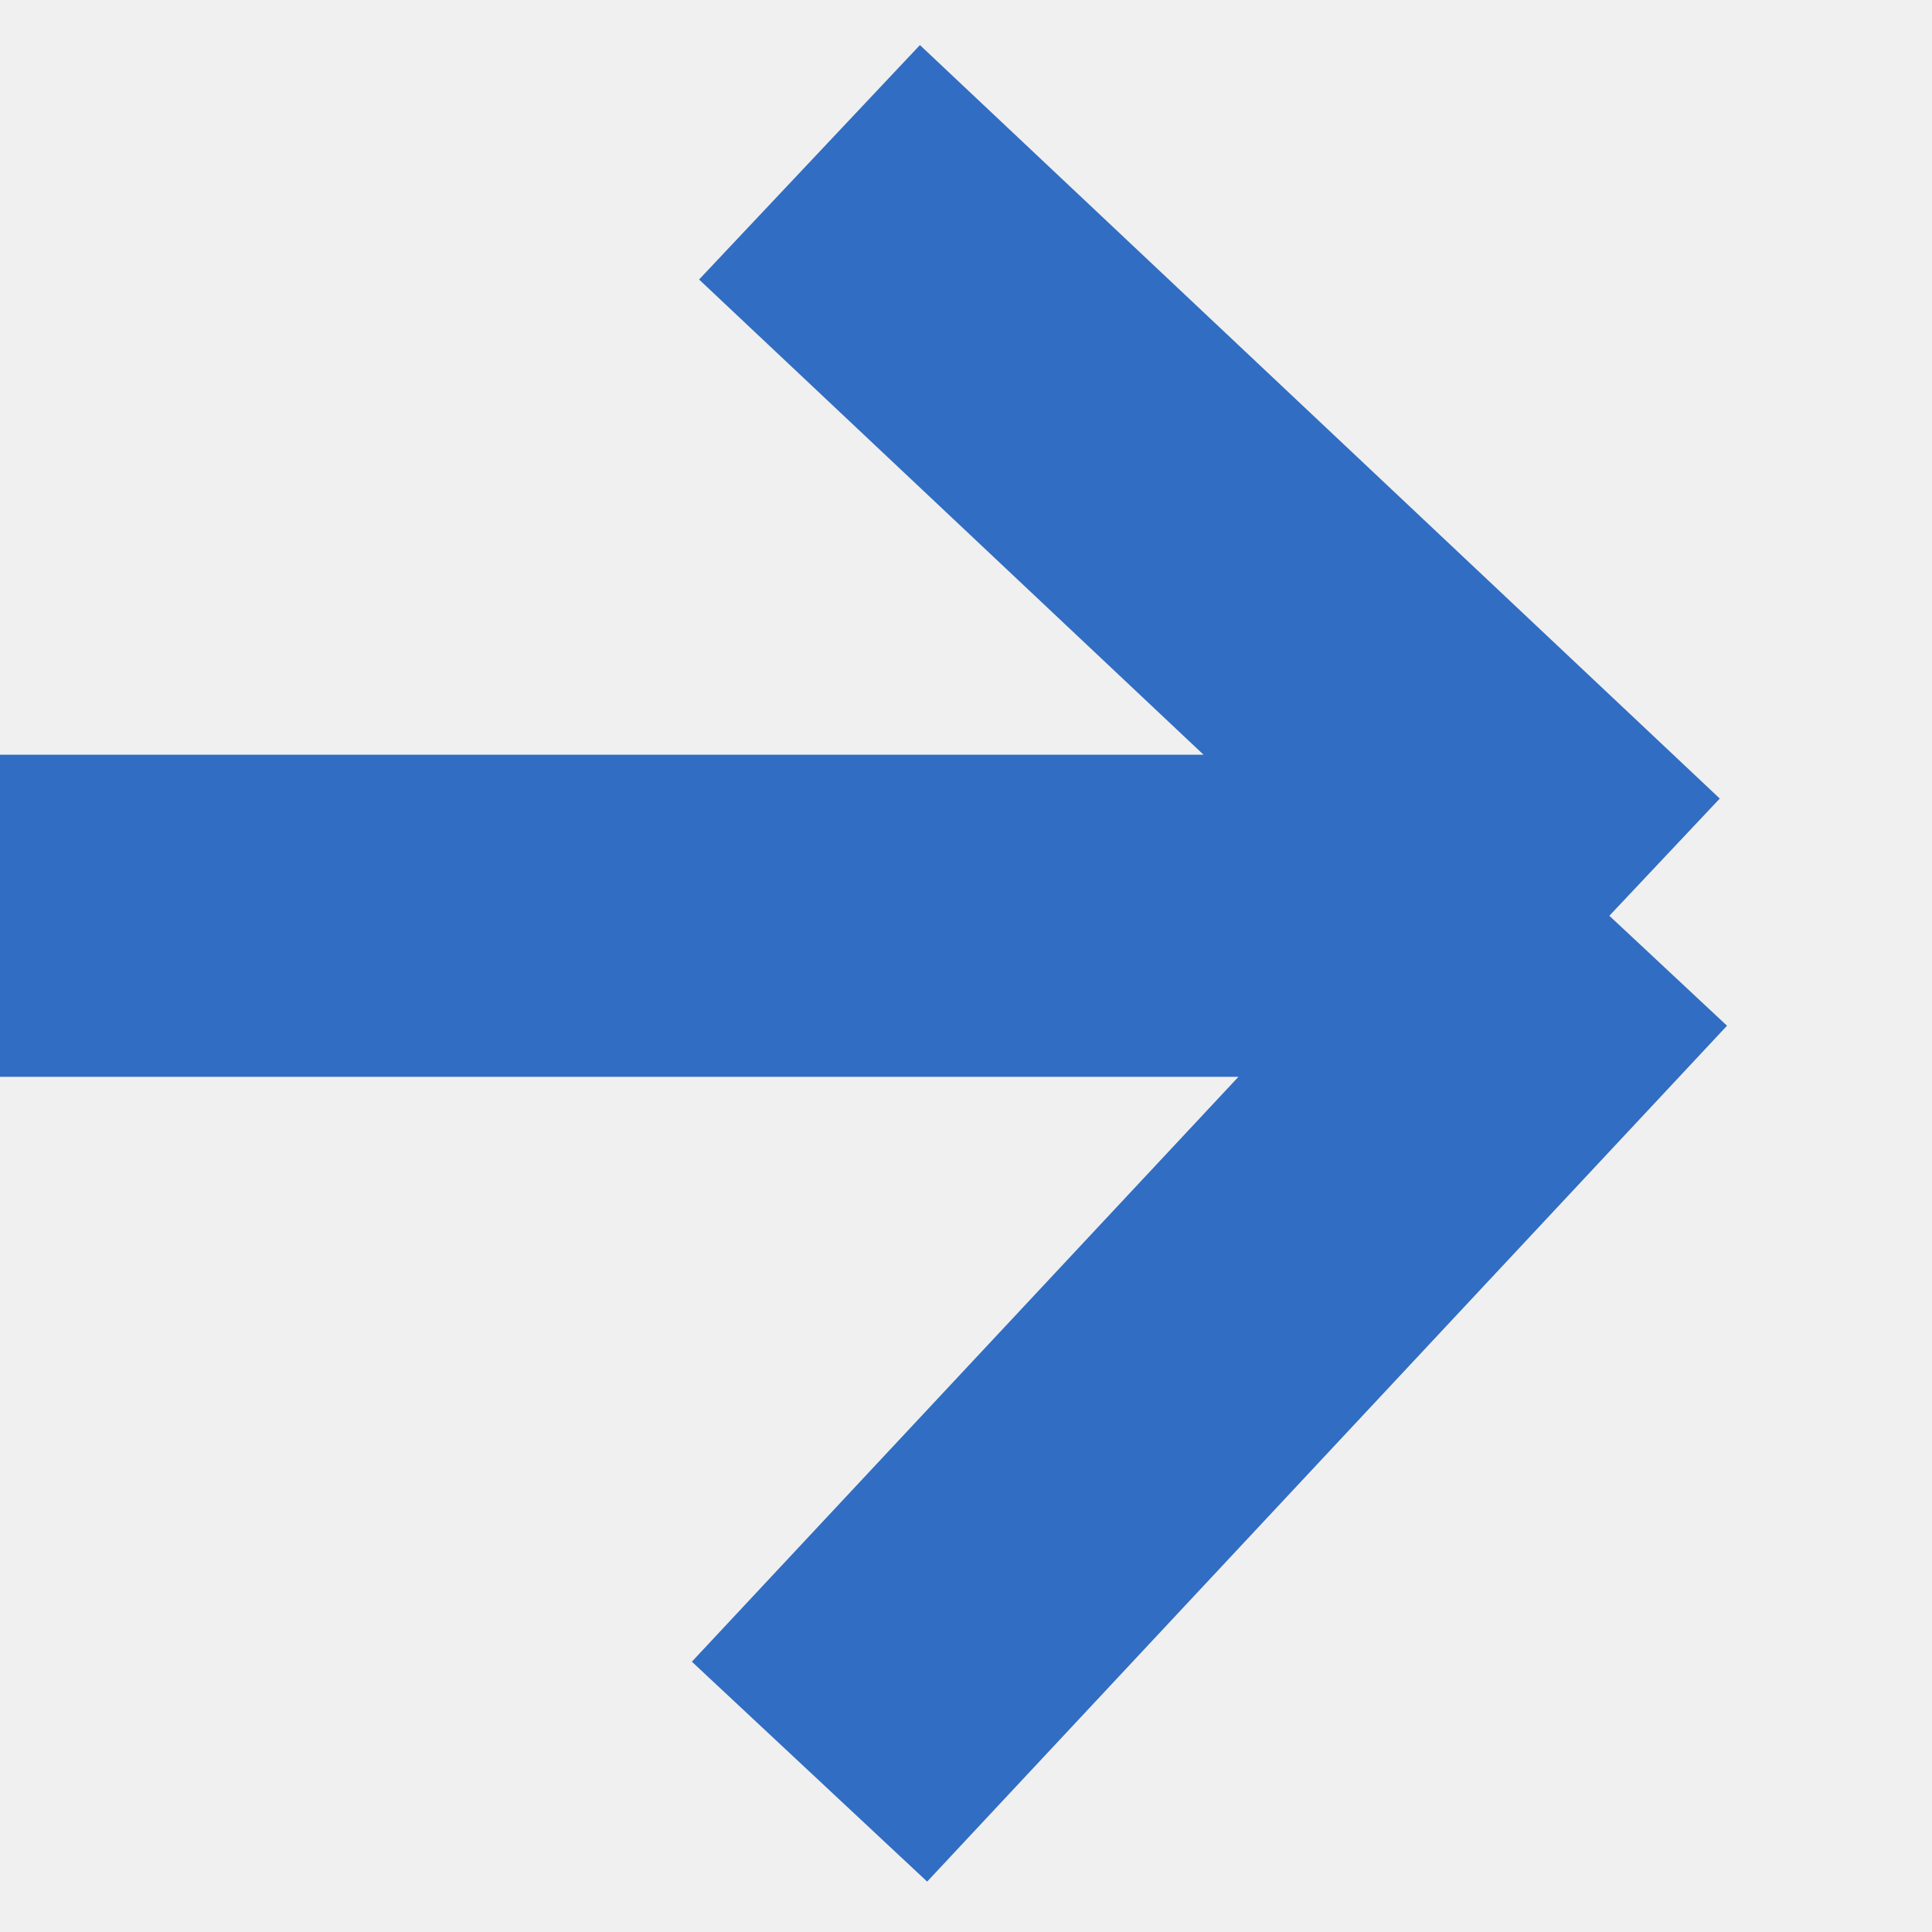
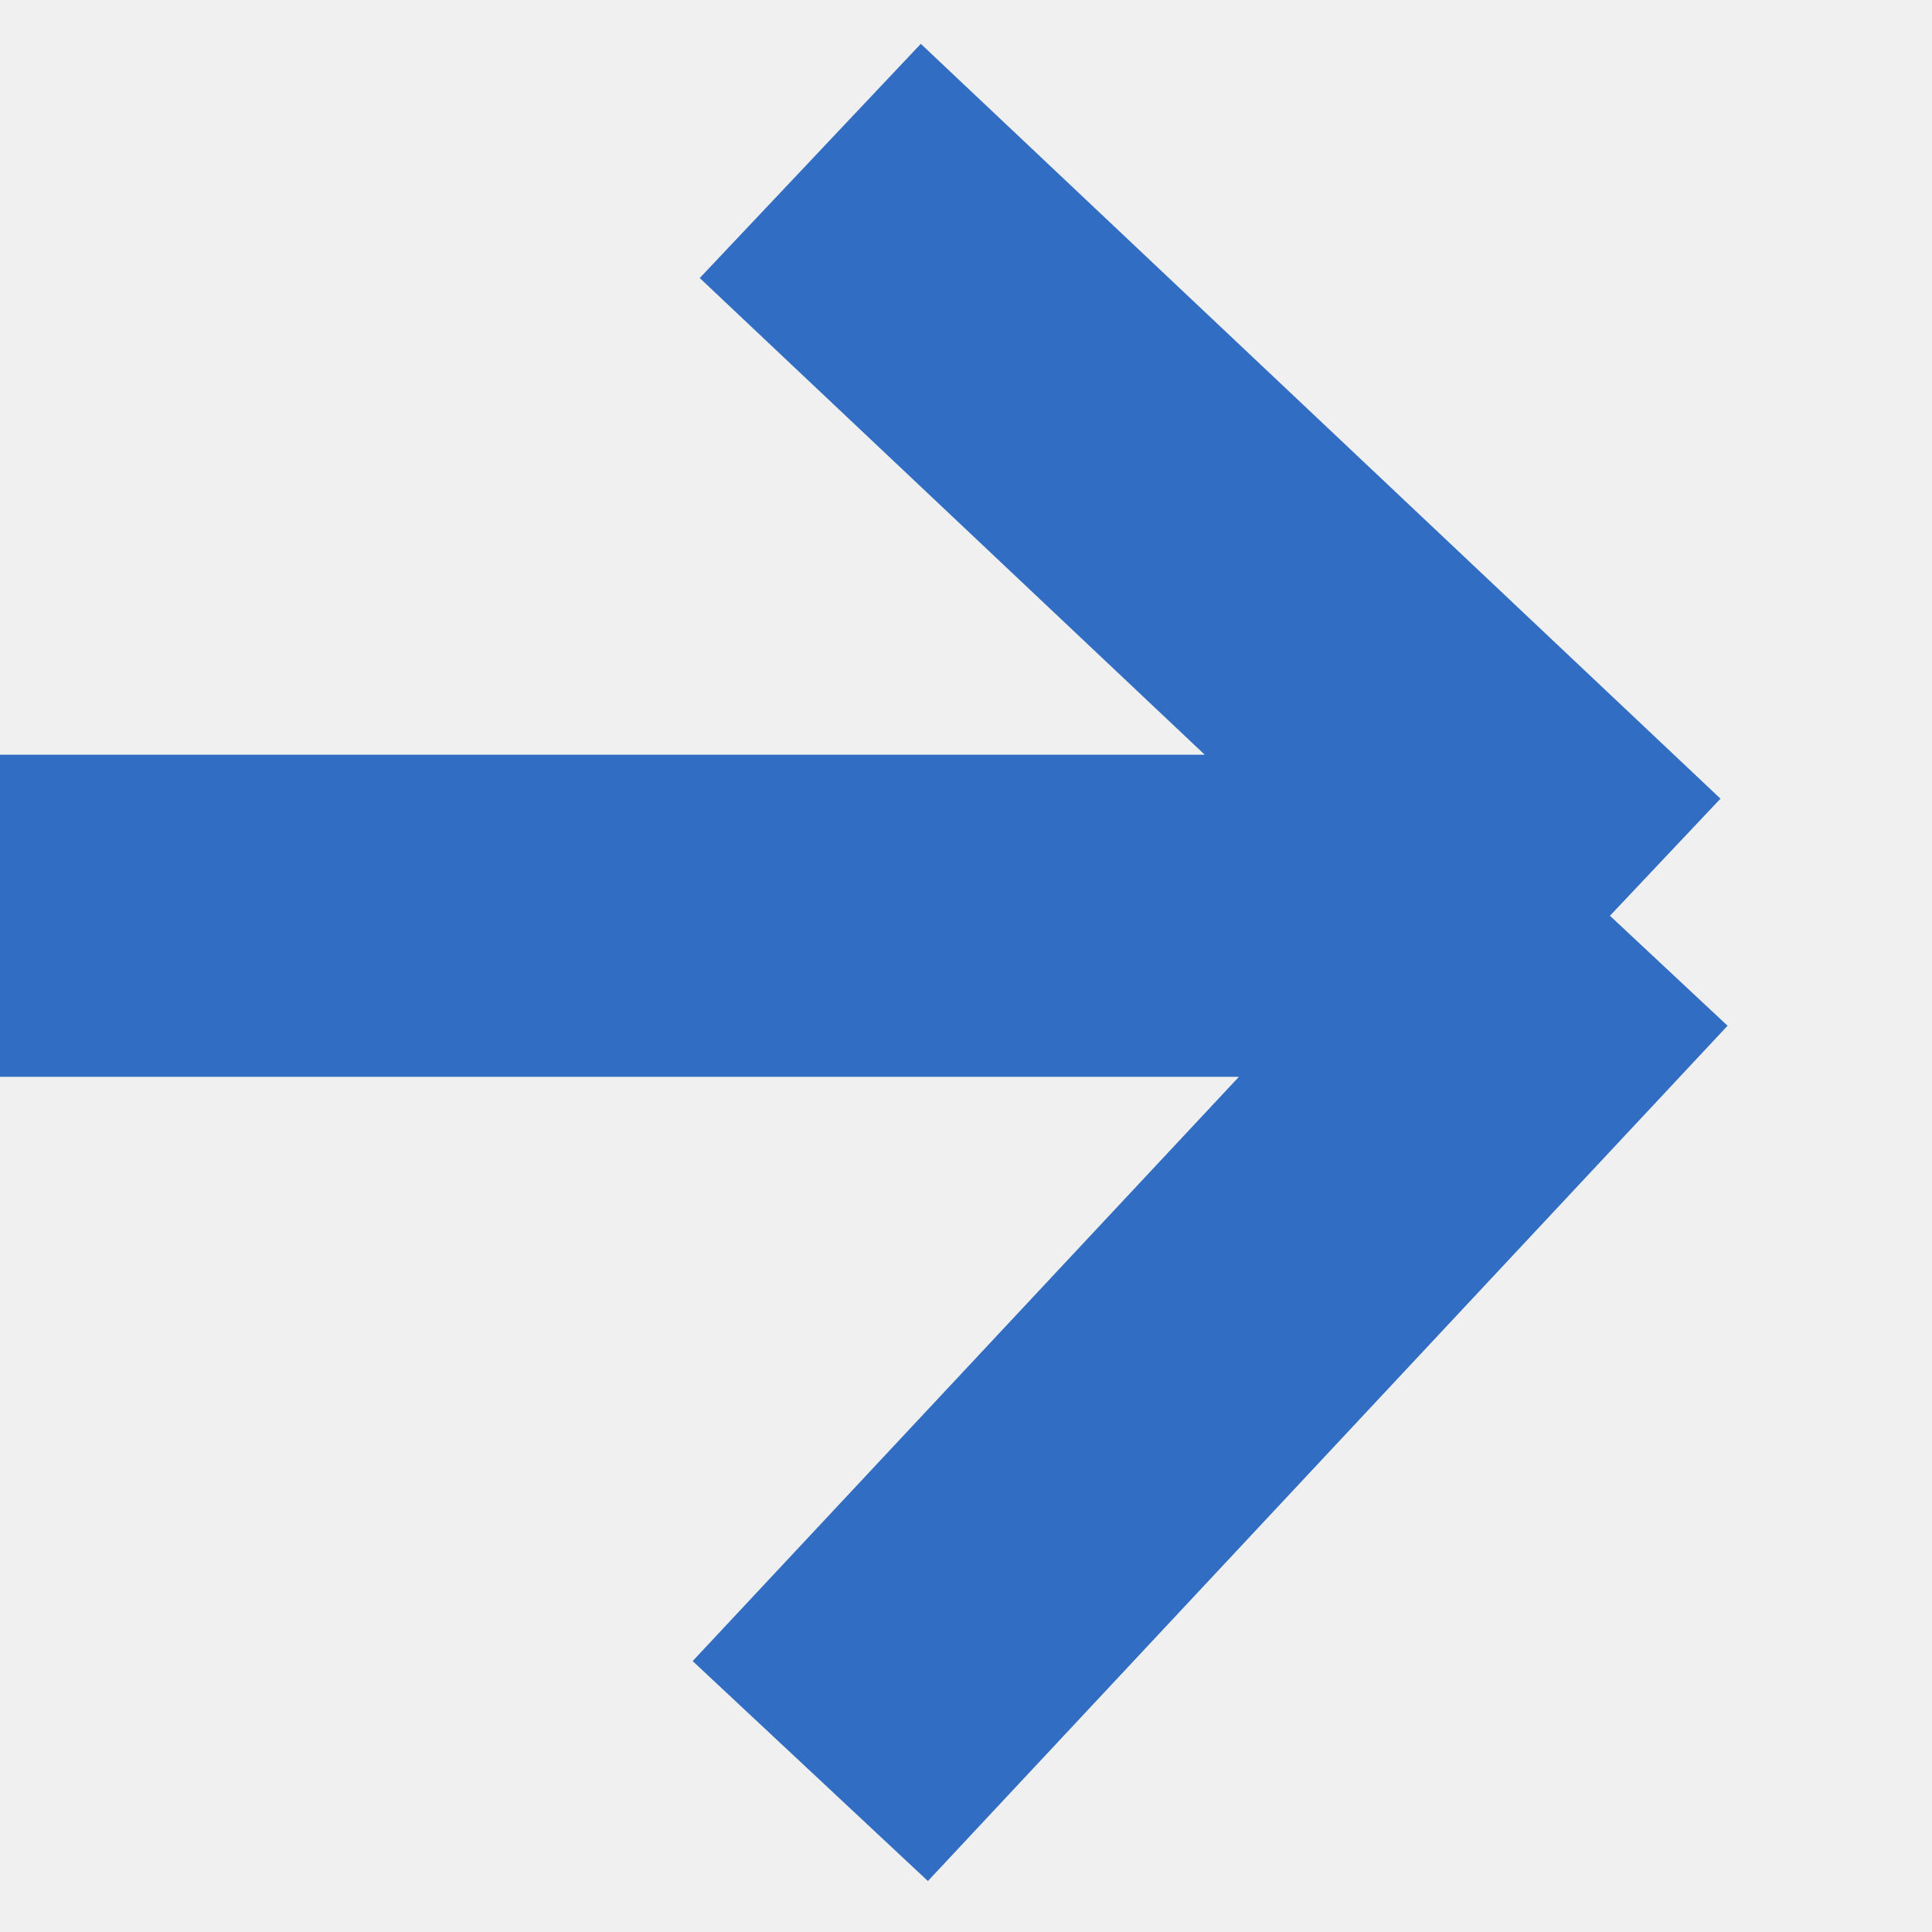
- <svg xmlns="http://www.w3.org/2000/svg" viewBox="0 0 10 10" fill="none">
-   <g clip-path="url(#a)">
-     <path d="M0 4.74h8.33m0 0-4.14 4.43m4.14-4.43-4.14-3.9" stroke="#316DC2" stroke-width="1.667" />
+ <svg xmlns="http://www.w3.org/2000/svg" width="10" height="10" viewBox="0 0 10 10" fill="none">
+   <g clip-path="url(#clip0_2369_2274)">
+     <path d="M0 4.74H8.333M8.333 4.74L4.194 9.167M8.333 4.74L4.194 0.833" stroke="#316DC2" stroke-width="1.667" />
  </g>
  <defs>
-     <clipPath id="a">
-       <path fill="#fff" d="M0 0h10v10h-10z" />
+     <clipPath id="clip0_2369_2274">
+       <rect width="10" height="10" fill="white" />
    </clipPath>
  </defs>
</svg>
